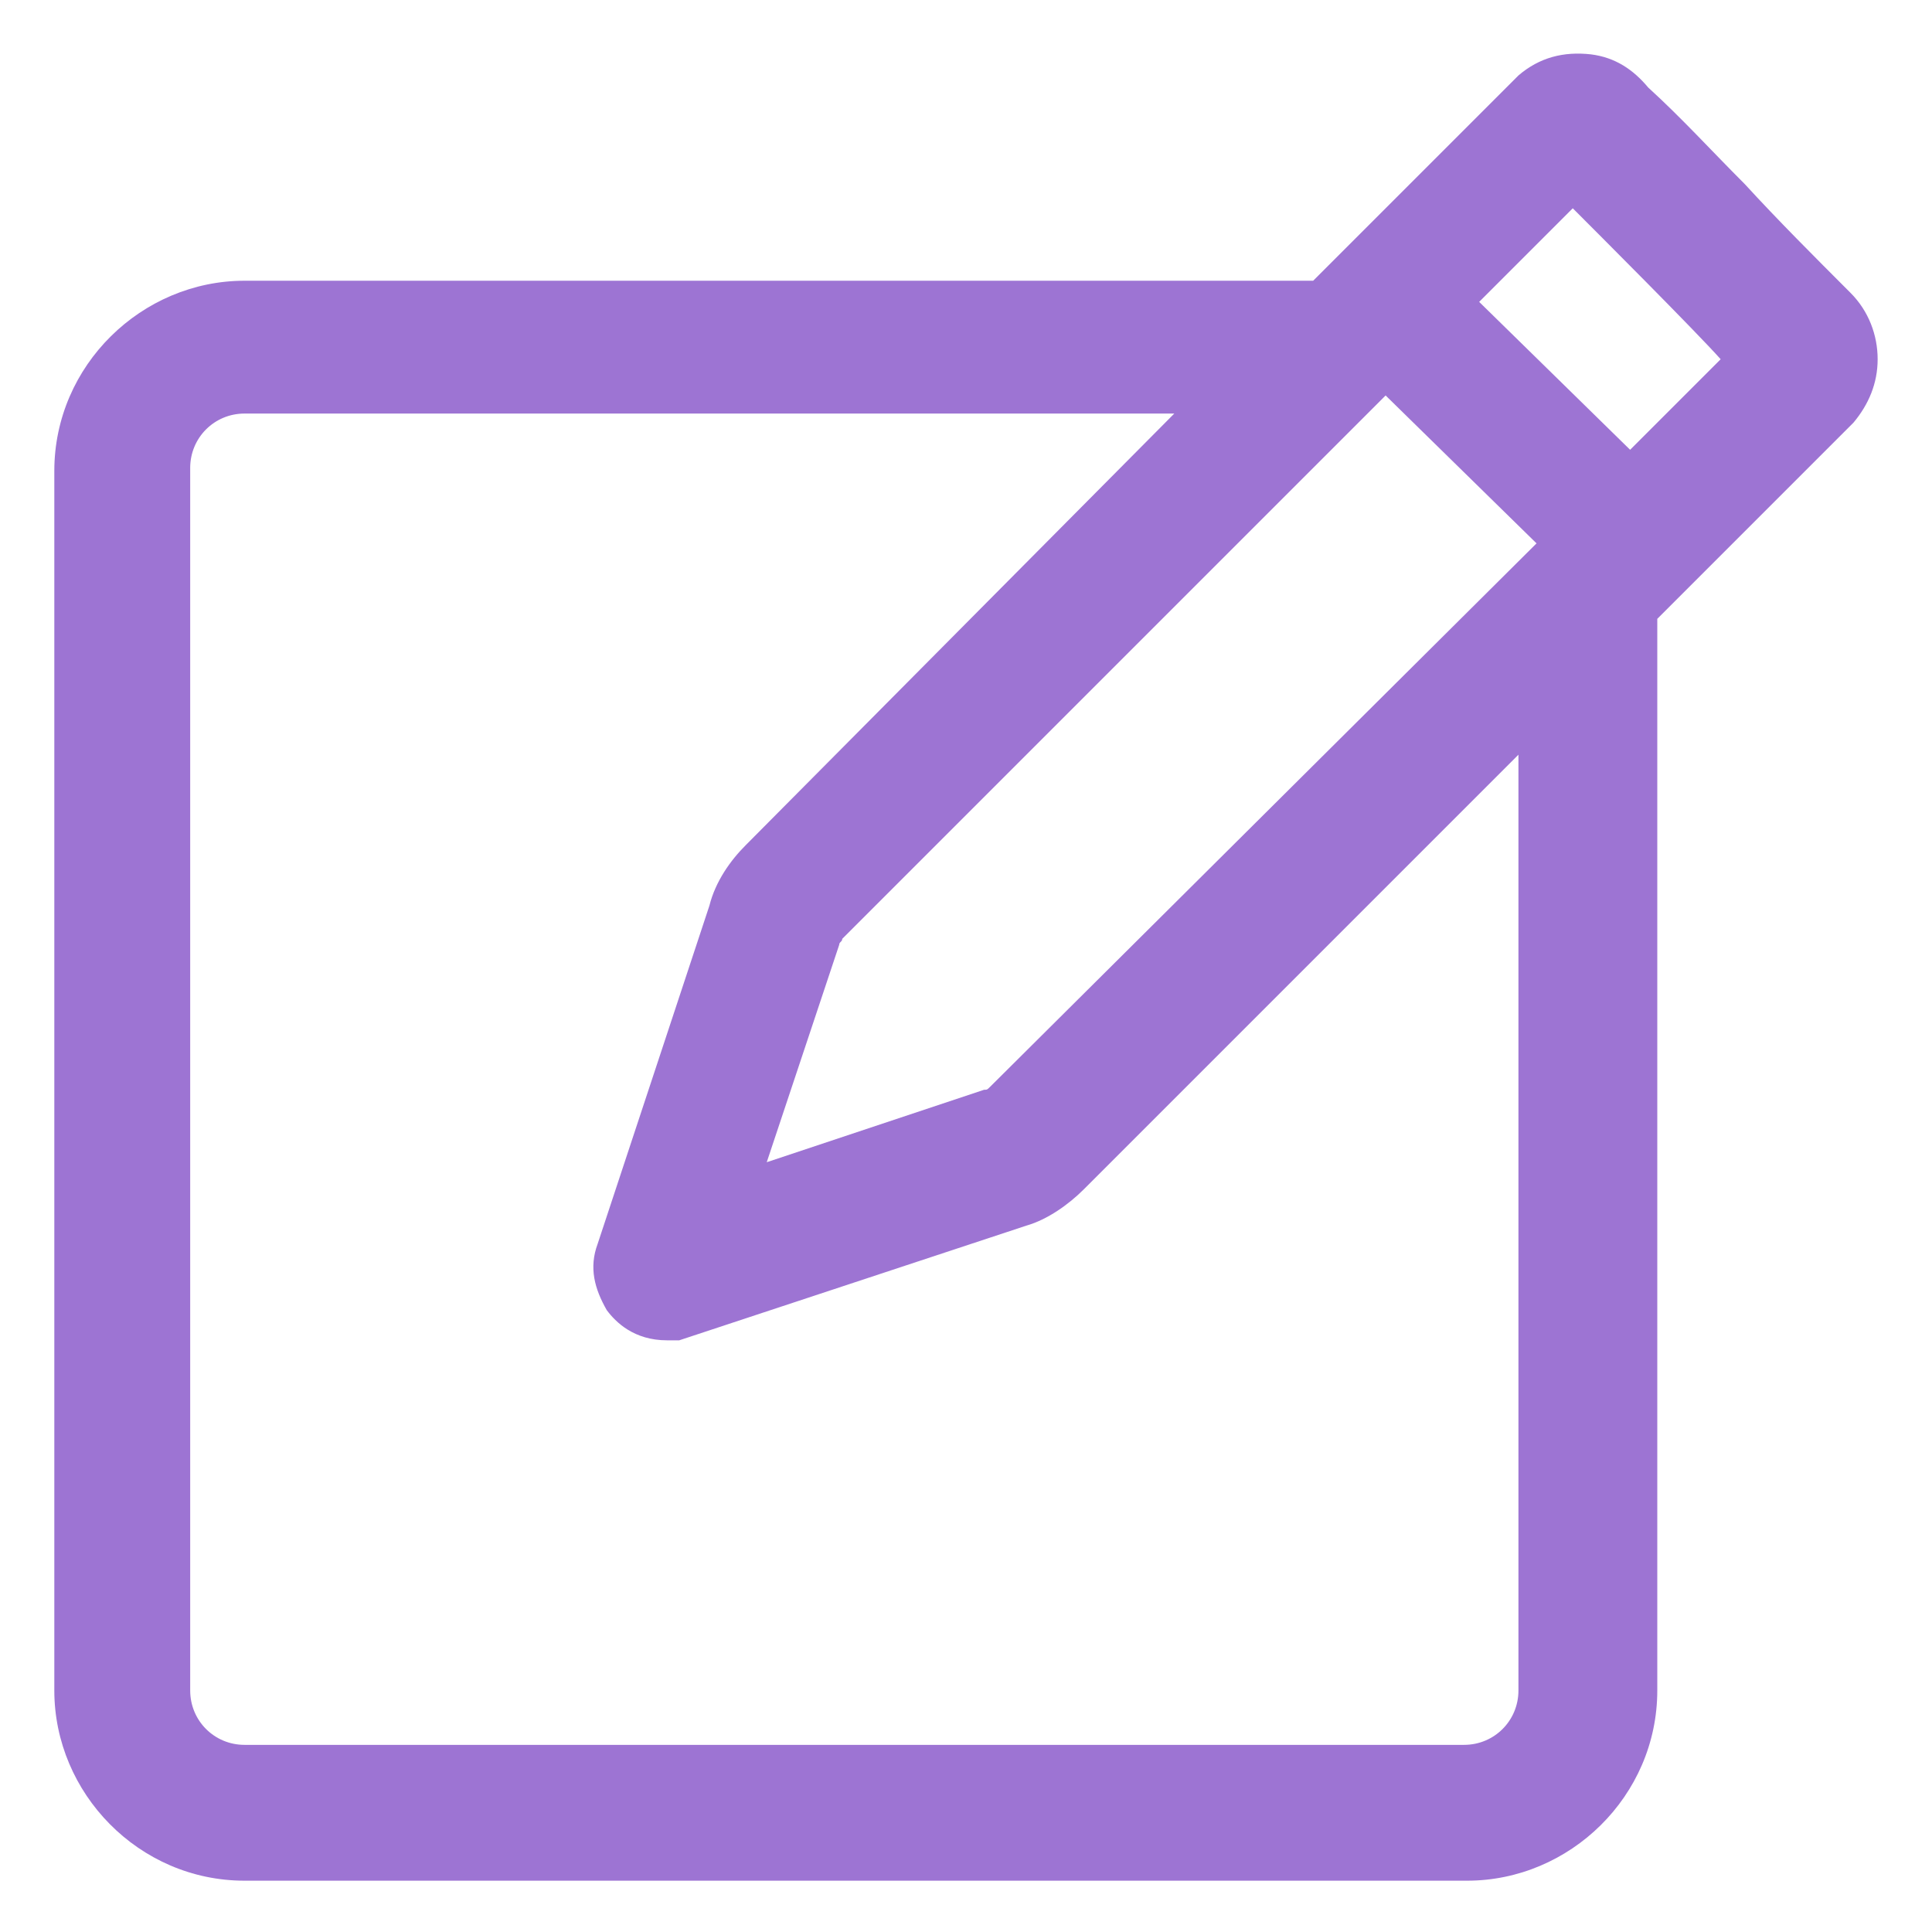
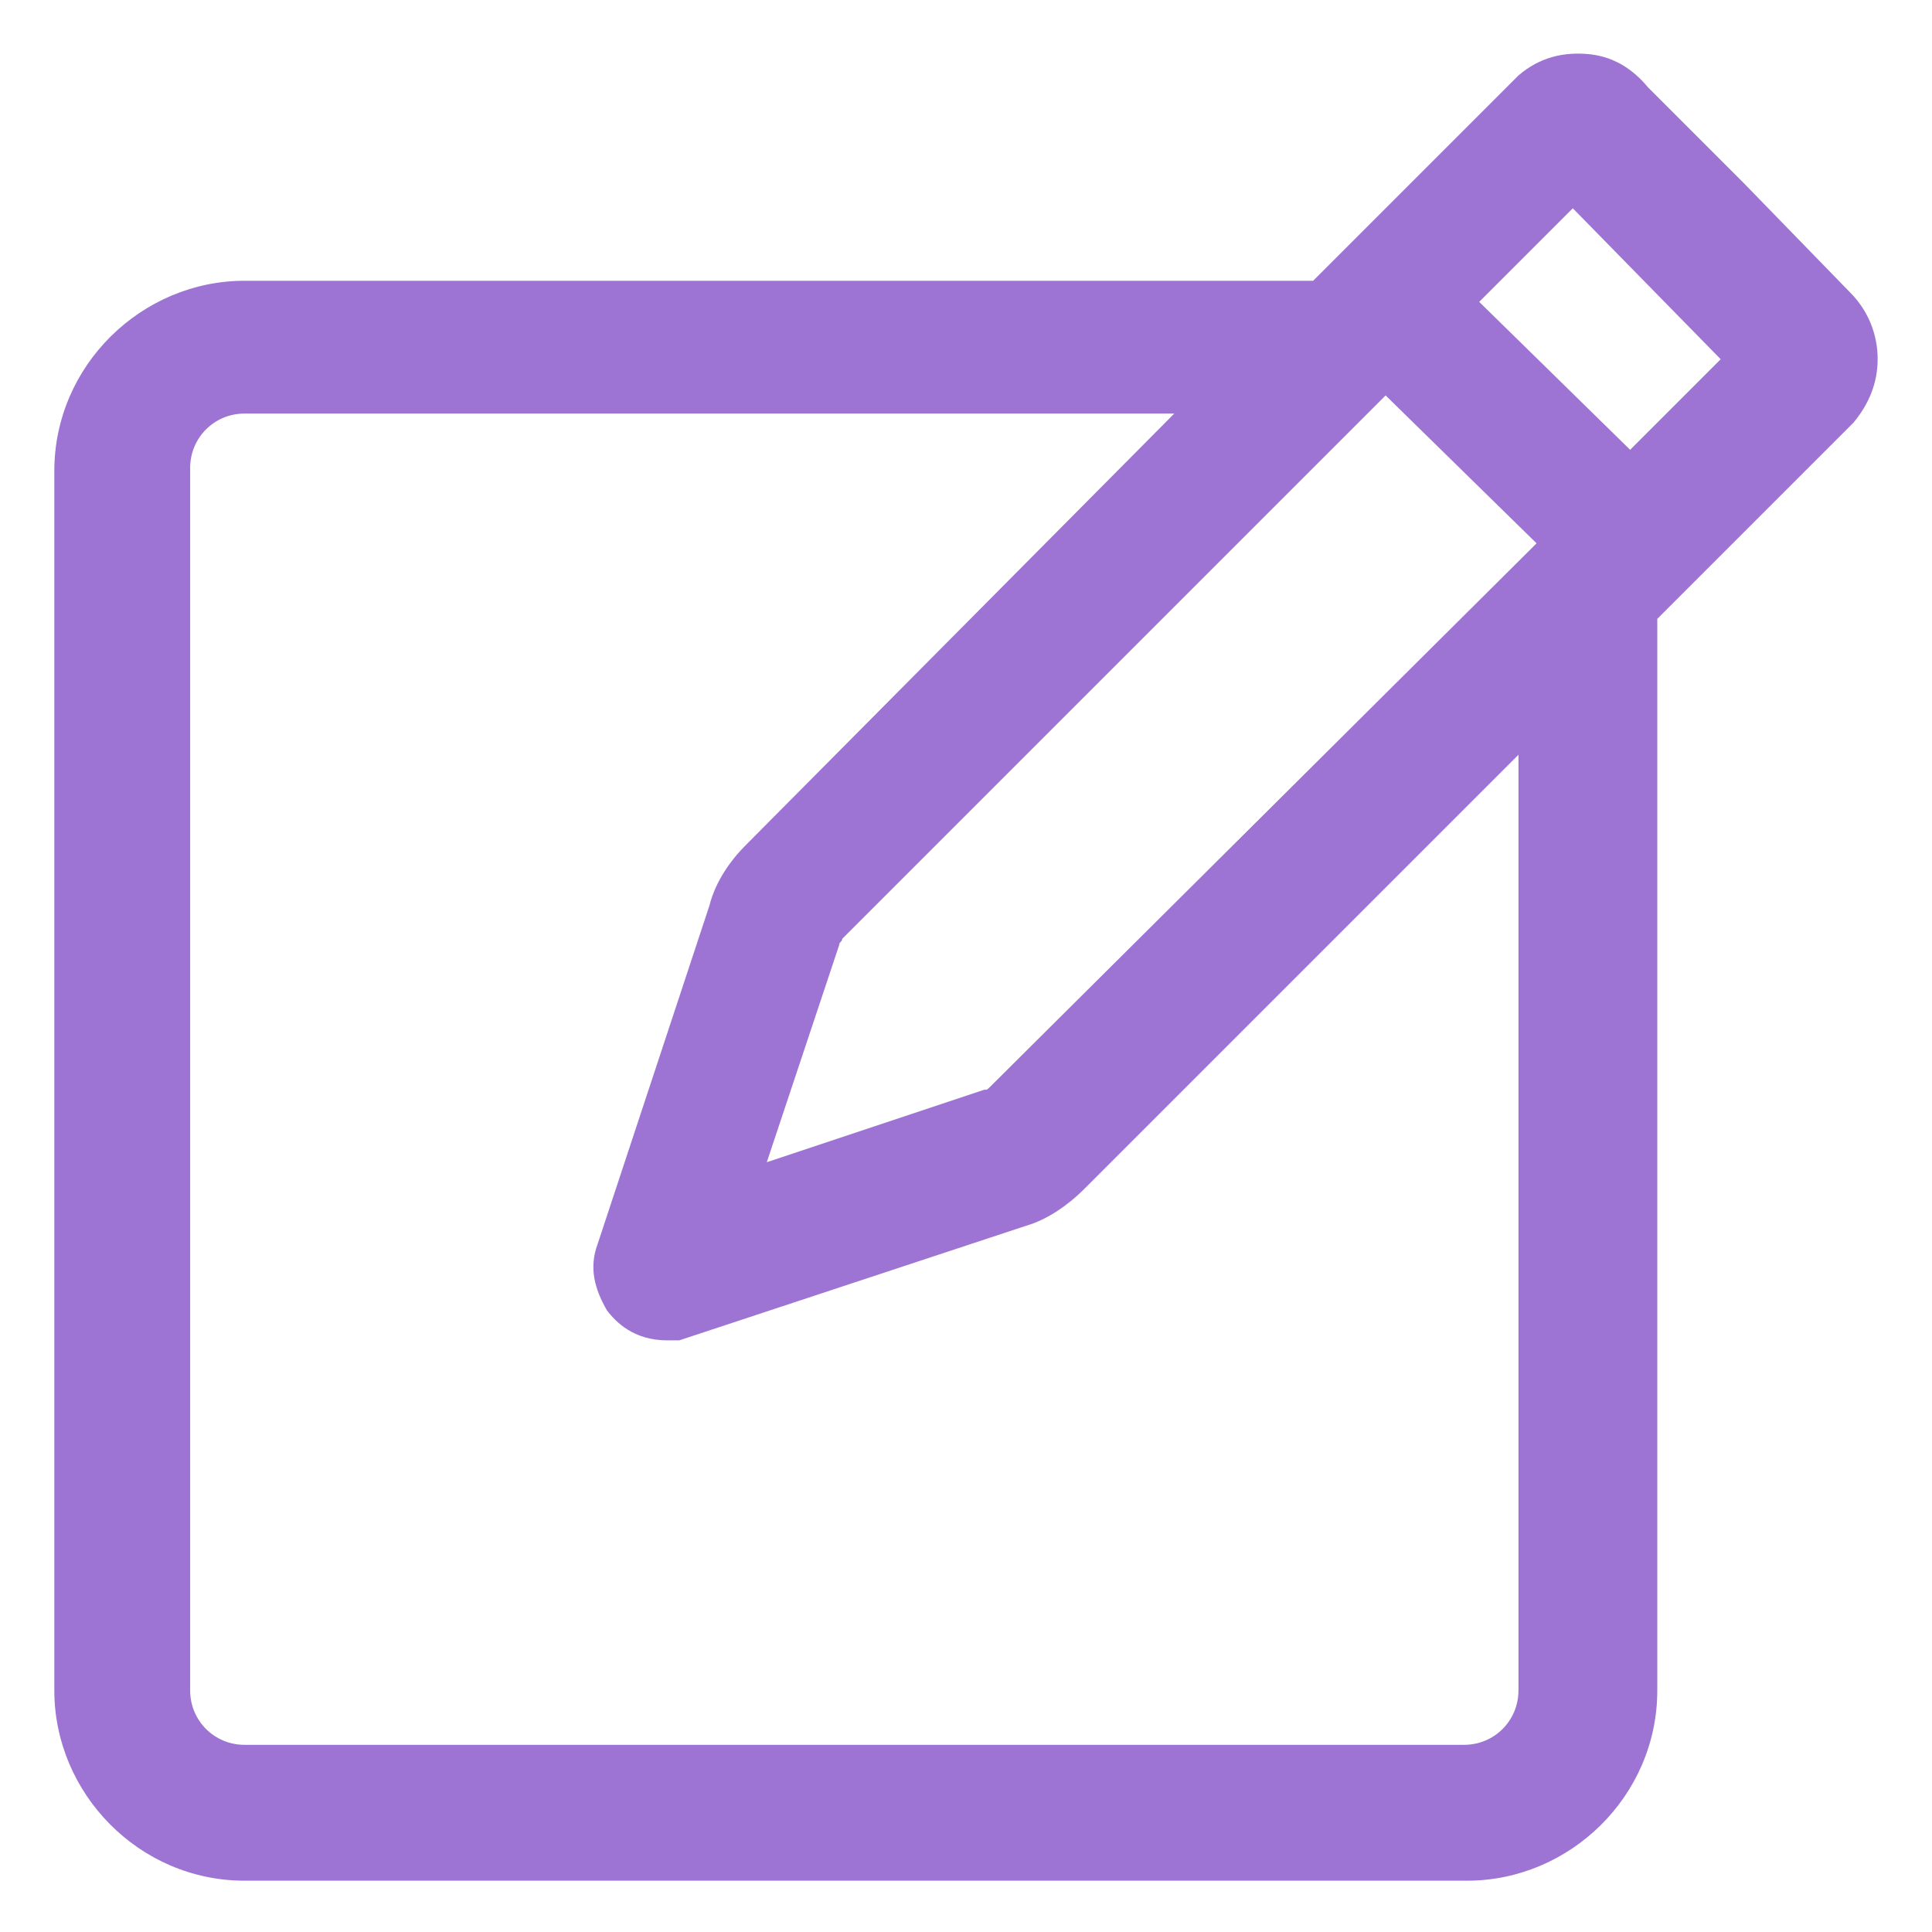
- <svg xmlns="http://www.w3.org/2000/svg" width="52" height="52" viewBox="0 0 52 52" fill="none">
-   <path d="M50.537 9.669C50.537 9.019 50.294 8.369 49.806 7.881C48.831 6.906 47.856 5.931 46.962 4.956C46.069 4.063 45.256 3.169 44.362 2.356C43.956 1.869 43.469 1.544 42.819 1.463C42.087 1.381 41.437 1.544 40.869 2.031L35.344 7.556H6.581C3.819 7.556 1.462 9.831 1.462 12.675V45.5C1.462 48.263 3.737 50.619 6.581 50.619H39.487C42.25 50.619 44.606 48.344 44.606 45.5V16.656L49.887 11.375C50.294 10.888 50.537 10.319 50.537 9.669ZM26.65 29.25C26.569 29.331 26.569 29.331 26.487 29.331L20.637 31.281L22.587 25.431C22.587 25.35 22.669 25.35 22.669 25.269L37.294 10.644L41.356 14.625L26.65 29.25ZM40.869 45.5C40.869 46.313 40.219 46.963 39.406 46.963H6.581C5.769 46.963 5.119 46.313 5.119 45.5V12.594C5.119 11.781 5.769 11.131 6.581 11.131H31.606L20.069 22.75C19.662 23.156 19.256 23.725 19.094 24.375L16.087 33.475C15.844 34.125 16.006 34.694 16.331 35.263C16.575 35.588 17.062 36.075 17.956 36.075H18.281L27.625 32.988C28.194 32.825 28.762 32.419 29.169 32.013L40.869 20.313V45.5ZM43.875 12.106L39.812 8.125L42.331 5.606C42.981 6.256 45.662 8.938 46.312 9.669L43.875 12.106Z" fill="#9D74D3" />
+ <svg xmlns="http://www.w3.org/2000/svg" width="52" height="52" fill="none">
+   <path d="M50.537 9.669a2.52 2.52 0 0 0-.731-1.787l-2.844-2.925-2.6-2.6c-.406-.487-.894-.812-1.544-.894-.731-.081-1.381.081-1.95.569l-5.525 5.525H6.581c-2.762 0-5.119 2.275-5.119 5.119V45.5c0 2.762 2.275 5.119 5.119 5.119h32.906c2.762 0 5.119-2.275 5.119-5.119V16.656l5.281-5.281c.406-.487.65-1.056.65-1.706zM26.65 29.25c-.081.081-.081.081-.162.081l-5.85 1.95 1.95-5.85c0-.081.081-.081.081-.163l14.625-14.625 4.063 3.981L26.65 29.25zM40.869 45.5c0 .813-.65 1.462-1.462 1.462H6.581c-.812 0-1.463-.65-1.463-1.462V12.594c0-.812.65-1.463 1.463-1.463h25.025L20.069 22.75c-.406.406-.812.975-.975 1.625l-3.006 9.1c-.244.65-.081 1.219.244 1.788.244.325.731.813 1.625.813h.325l9.344-3.087c.569-.163 1.137-.569 1.544-.975l11.7-11.7V45.5zm3.006-33.394l-4.062-3.981 2.519-2.519 3.981 4.063-2.437 2.437z" fill="#9d74d3" />
</svg>
